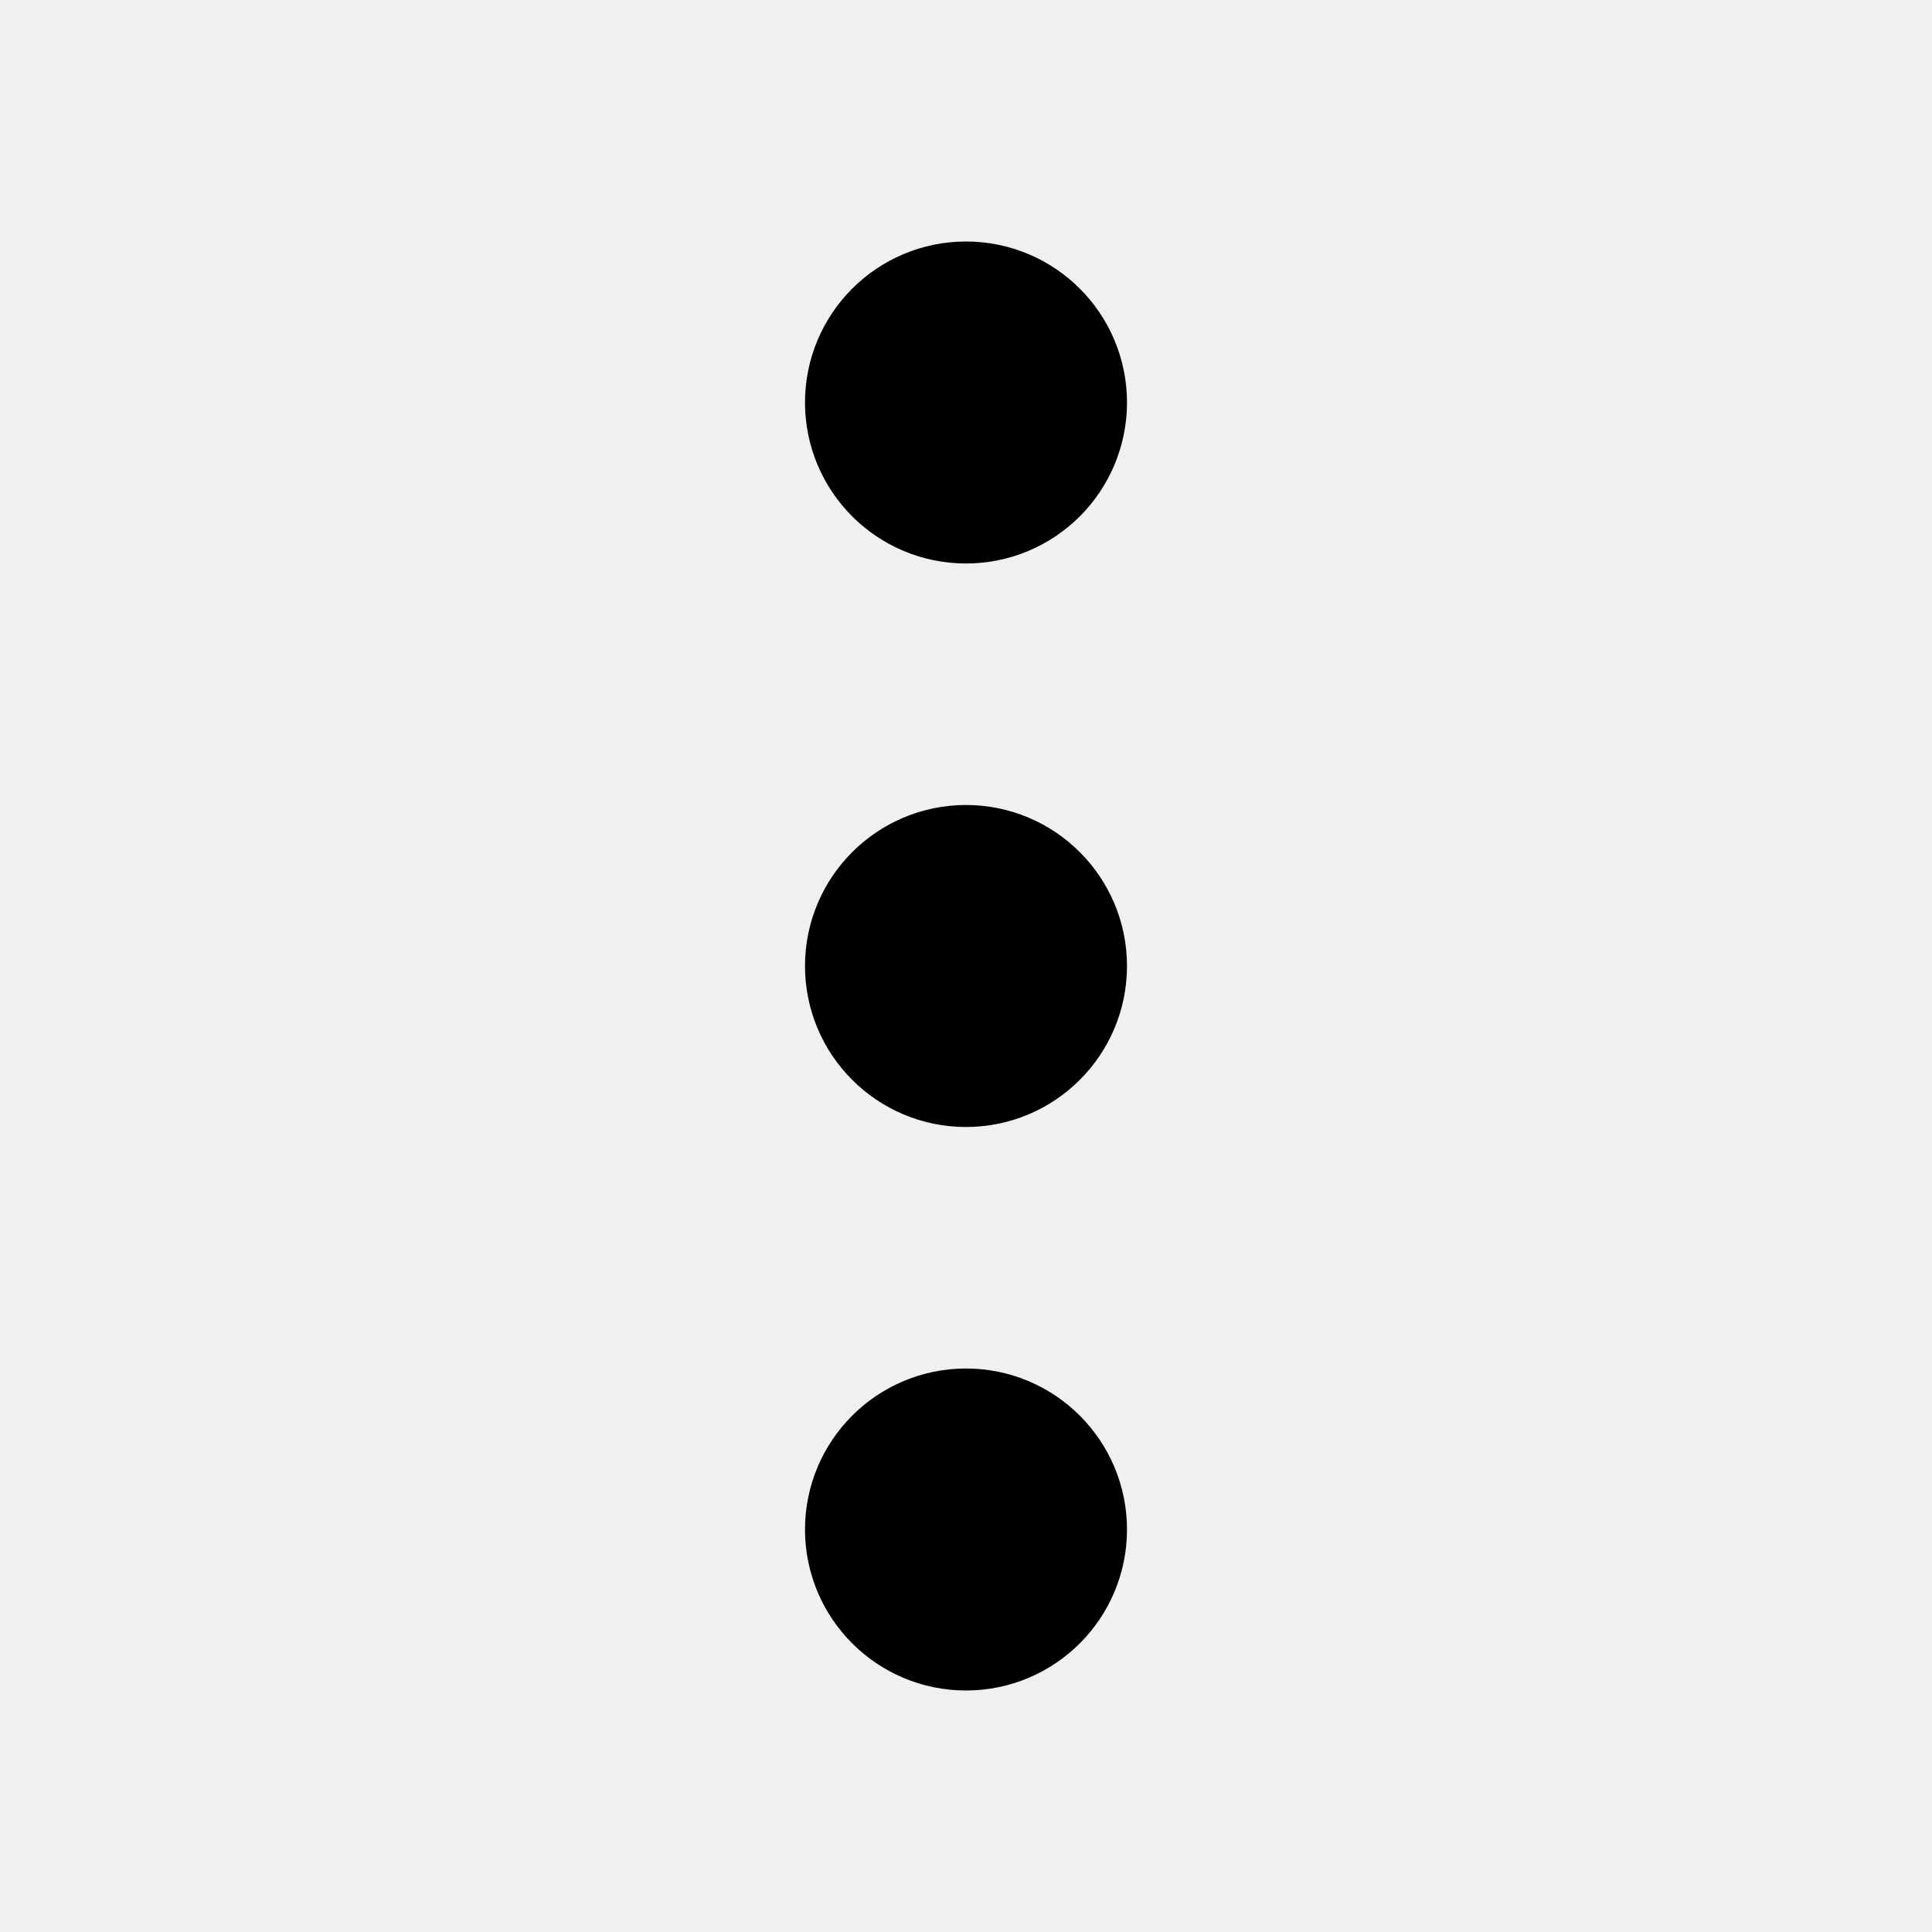
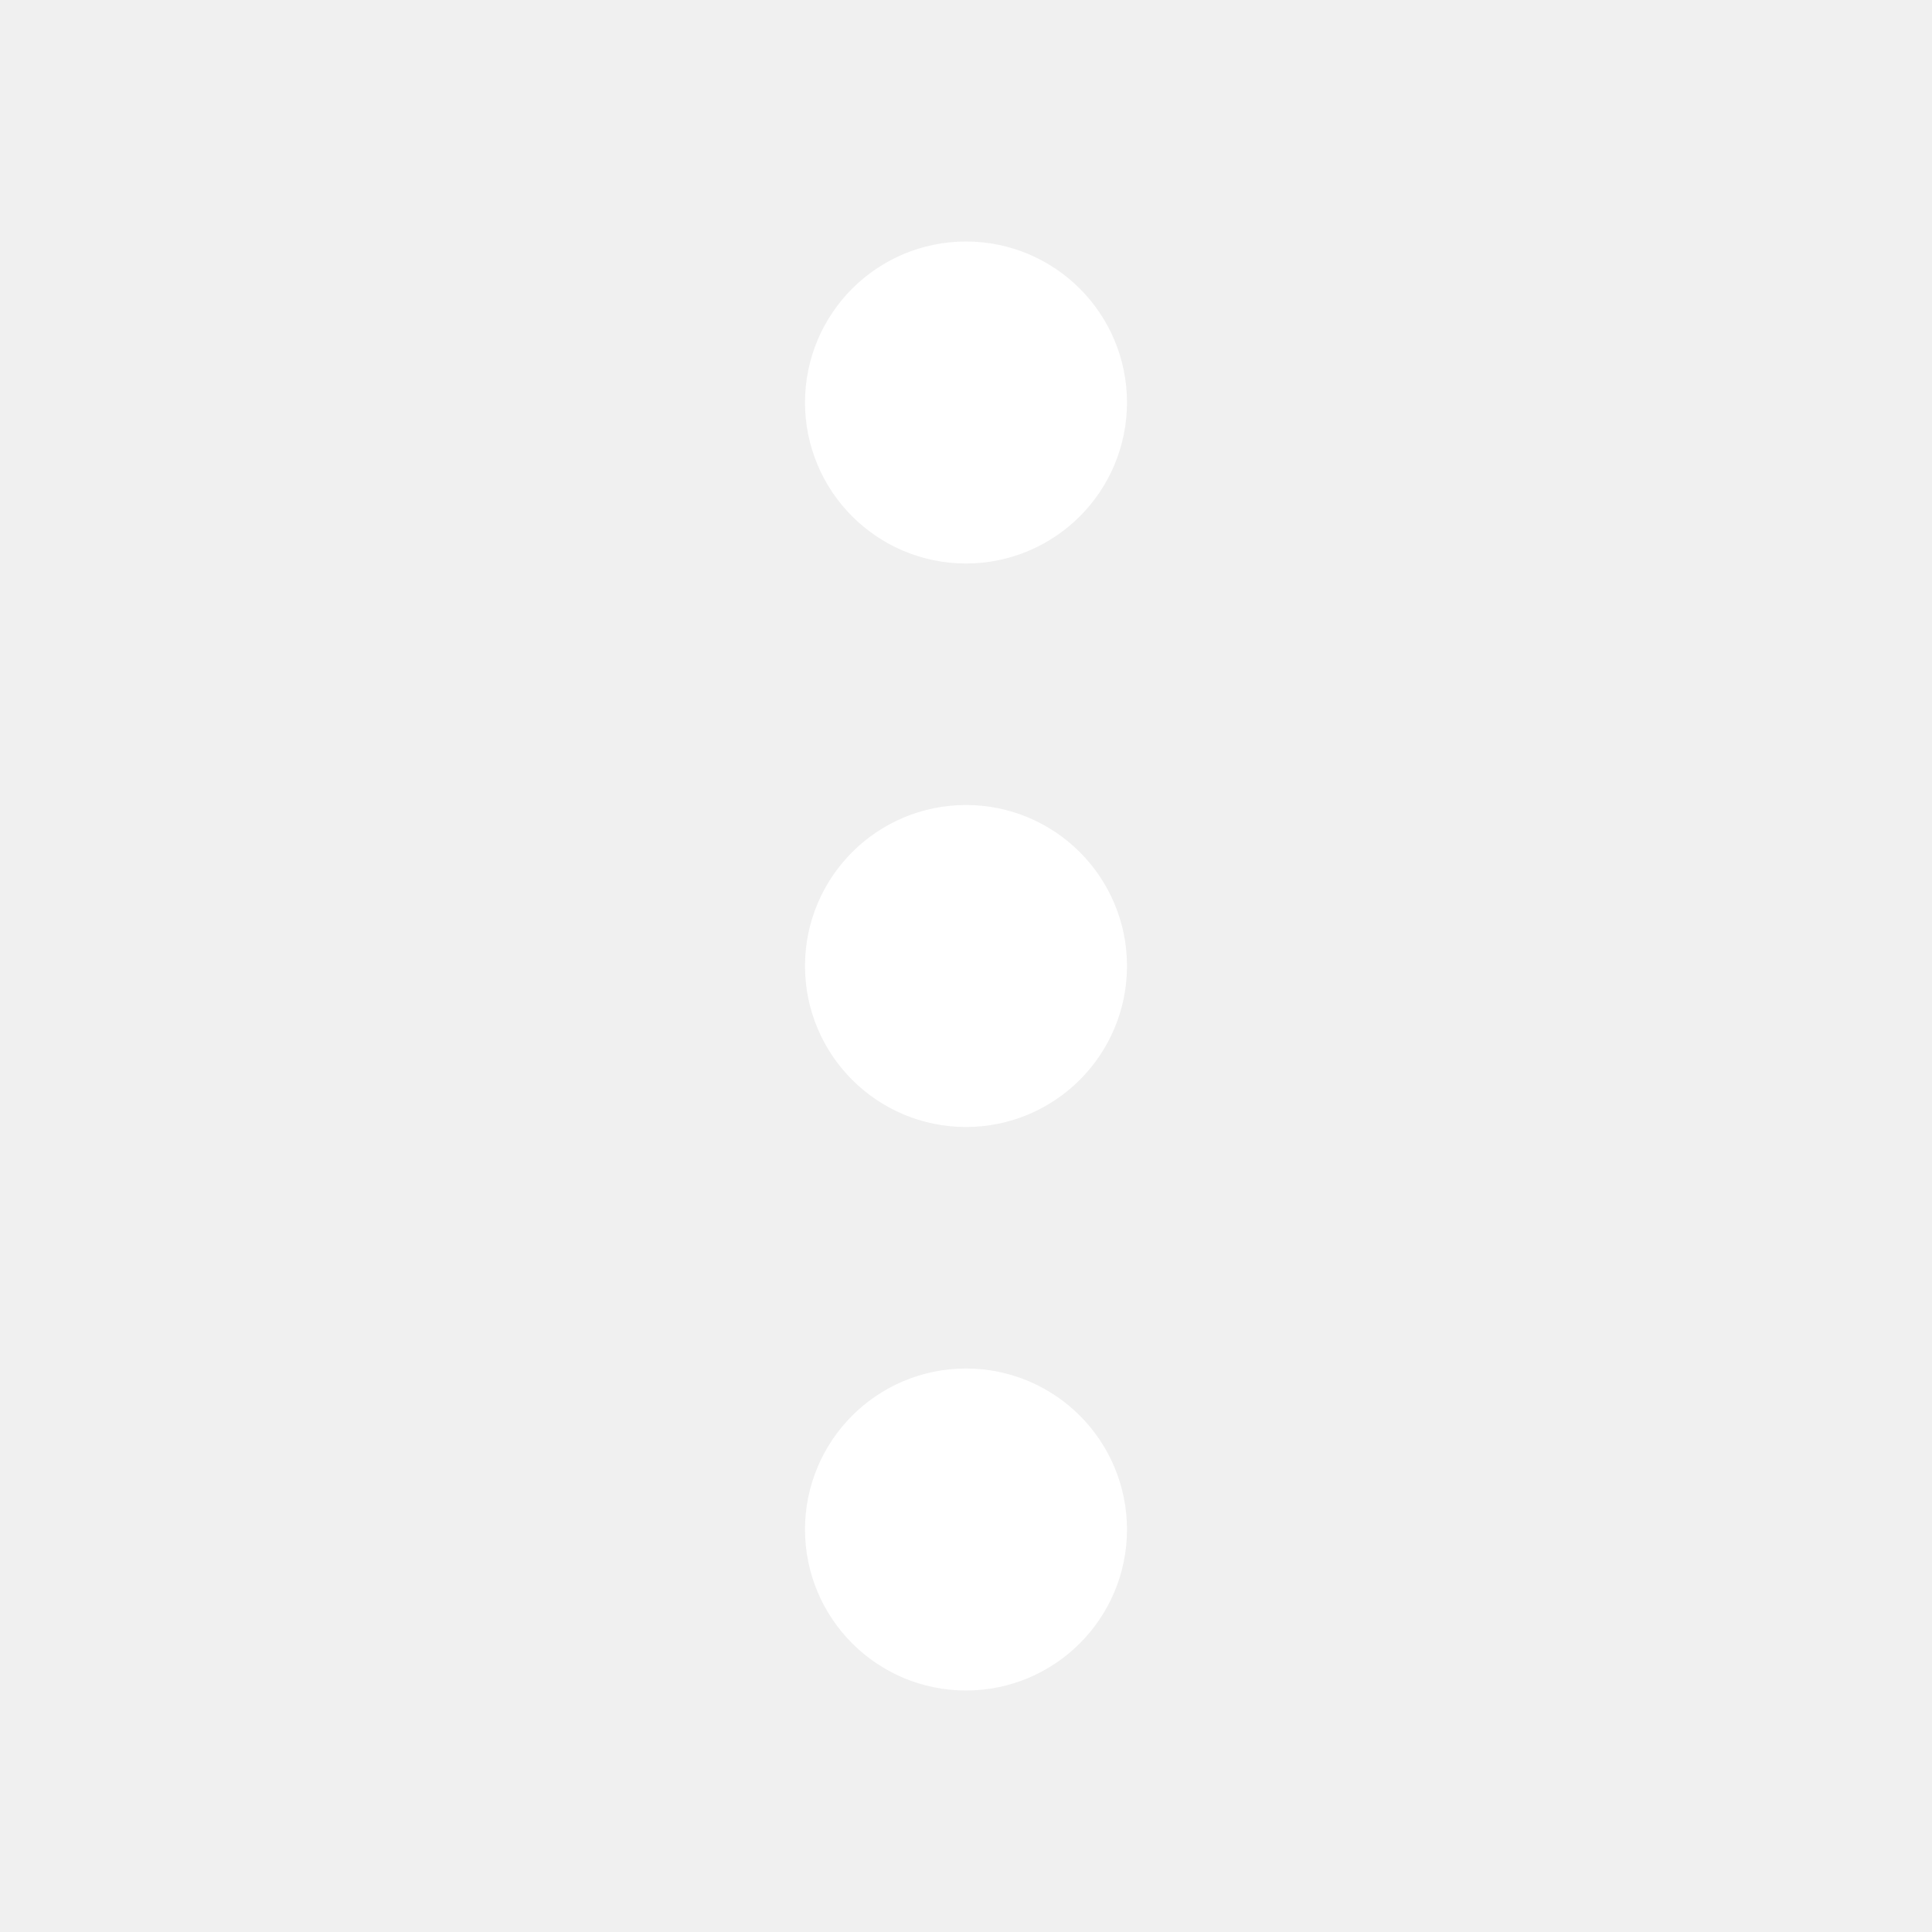
<svg xmlns="http://www.w3.org/2000/svg" width="20px" height="20px" viewBox="0 0 24 24" fill="none">
-   <path d="M13 5C13 4.448 12.552 4 12 4C11.448 4 11 4.448 11 5C11 5.552 11.448 6 12 6C12.552 6 13 5.552 13 5Z" stroke="#000000" stroke-width="2" stroke-linecap="round" stroke-linejoin="round" />
-   <path d="M13 12C13 11.448 12.552 11 12 11C11.448 11 11 11.448 11 12C11 12.552 11.448 13 12 13C12.552 13 13 12.552 13 12Z" stroke="#000000" stroke-width="2" stroke-linecap="round" stroke-linejoin="round" />
-   <path d="M13 19C13 18.448 12.552 18 12 18C11.448 18 11 18.448 11 19C11 19.552 11.448 20 12 20C12.552 20 13 19.552 13 19Z" stroke="#000000" stroke-width="2" stroke-linecap="round" stroke-linejoin="round" />
+   <path d="M13 5C13 4.448 12.552 4 12 4C11.448 4 11 4.448 11 5C11 5.552 11.448 6 12 6C12.552 6 13 5.552 13 5Z" stroke="#ffffff" stroke-width="2" stroke-linecap="round" stroke-linejoin="round" />
+   <path d="M13 12C13 11.448 12.552 11 12 11C11.448 11 11 11.448 11 12C11 12.552 11.448 13 12 13C12.552 13 13 12.552 13 12Z" stroke="#ffffff" stroke-width="2" stroke-linecap="round" stroke-linejoin="round" />
+   <path d="M13 19C13 18.448 12.552 18 12 18C11.448 18 11 18.448 11 19C11 19.552 11.448 20 12 20C12.552 20 13 19.552 13 19Z" stroke="#ffffff" stroke-width="2" stroke-linecap="round" stroke-linejoin="round" />
</svg>
